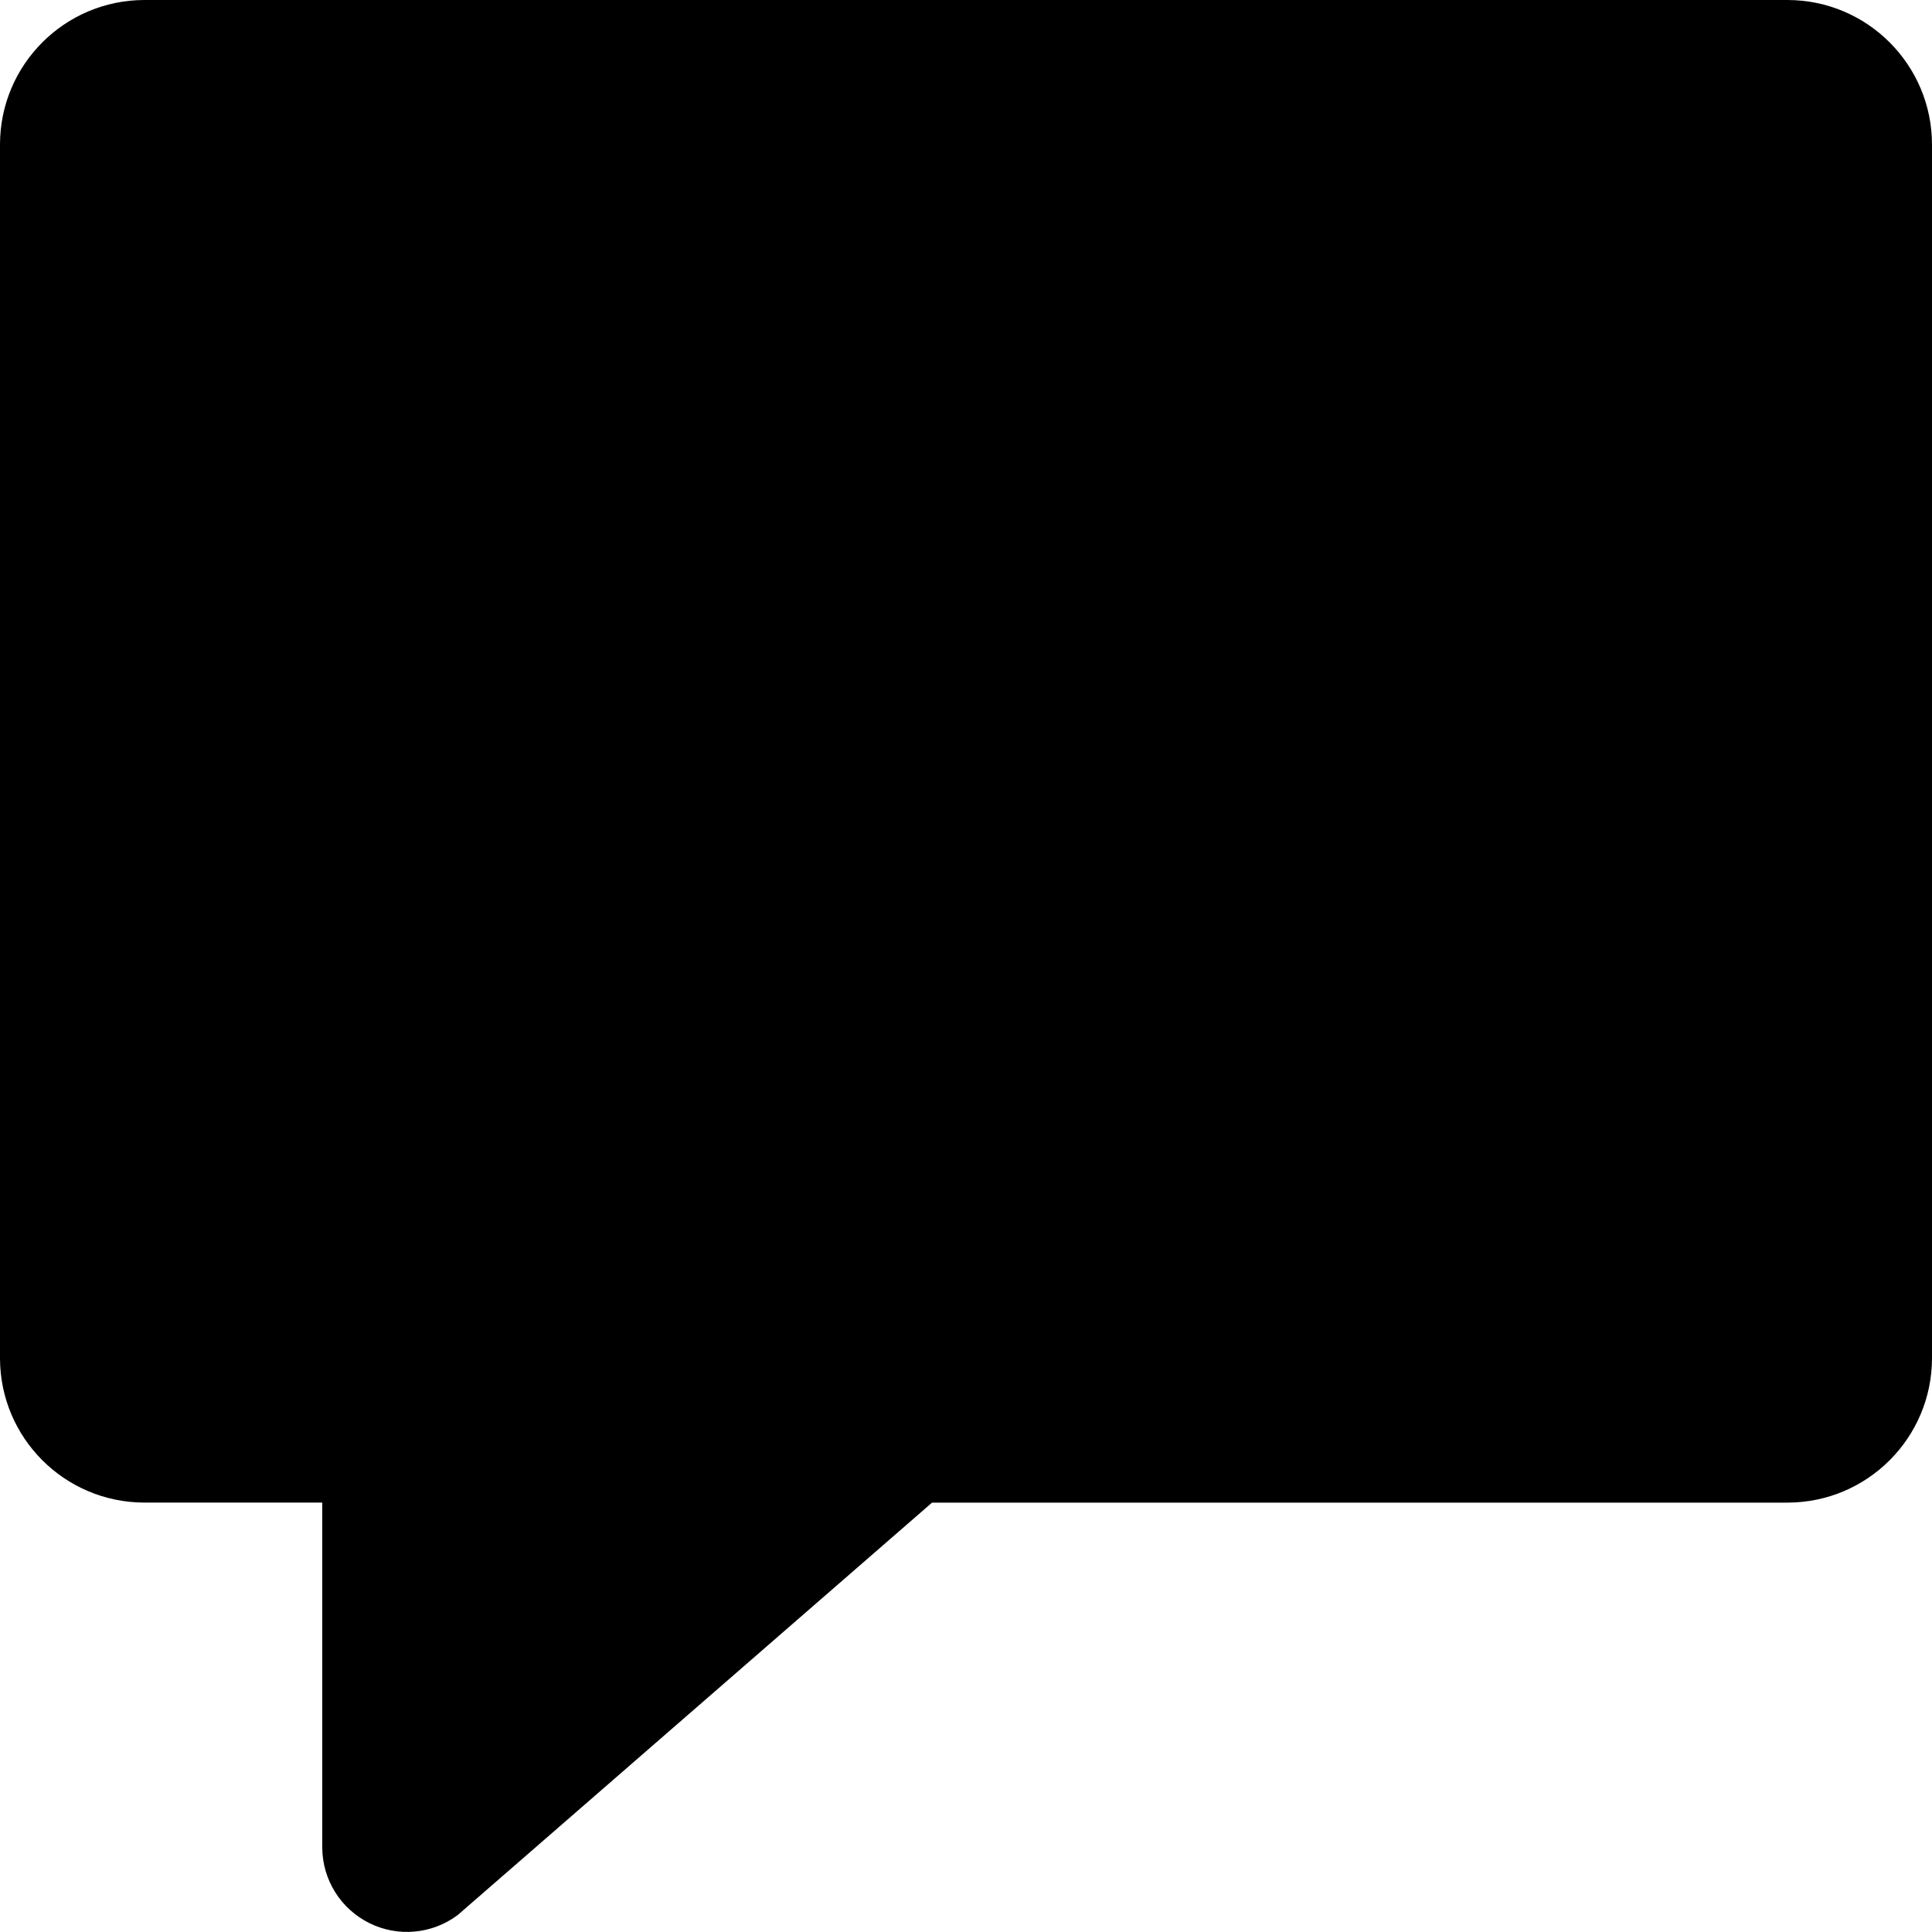
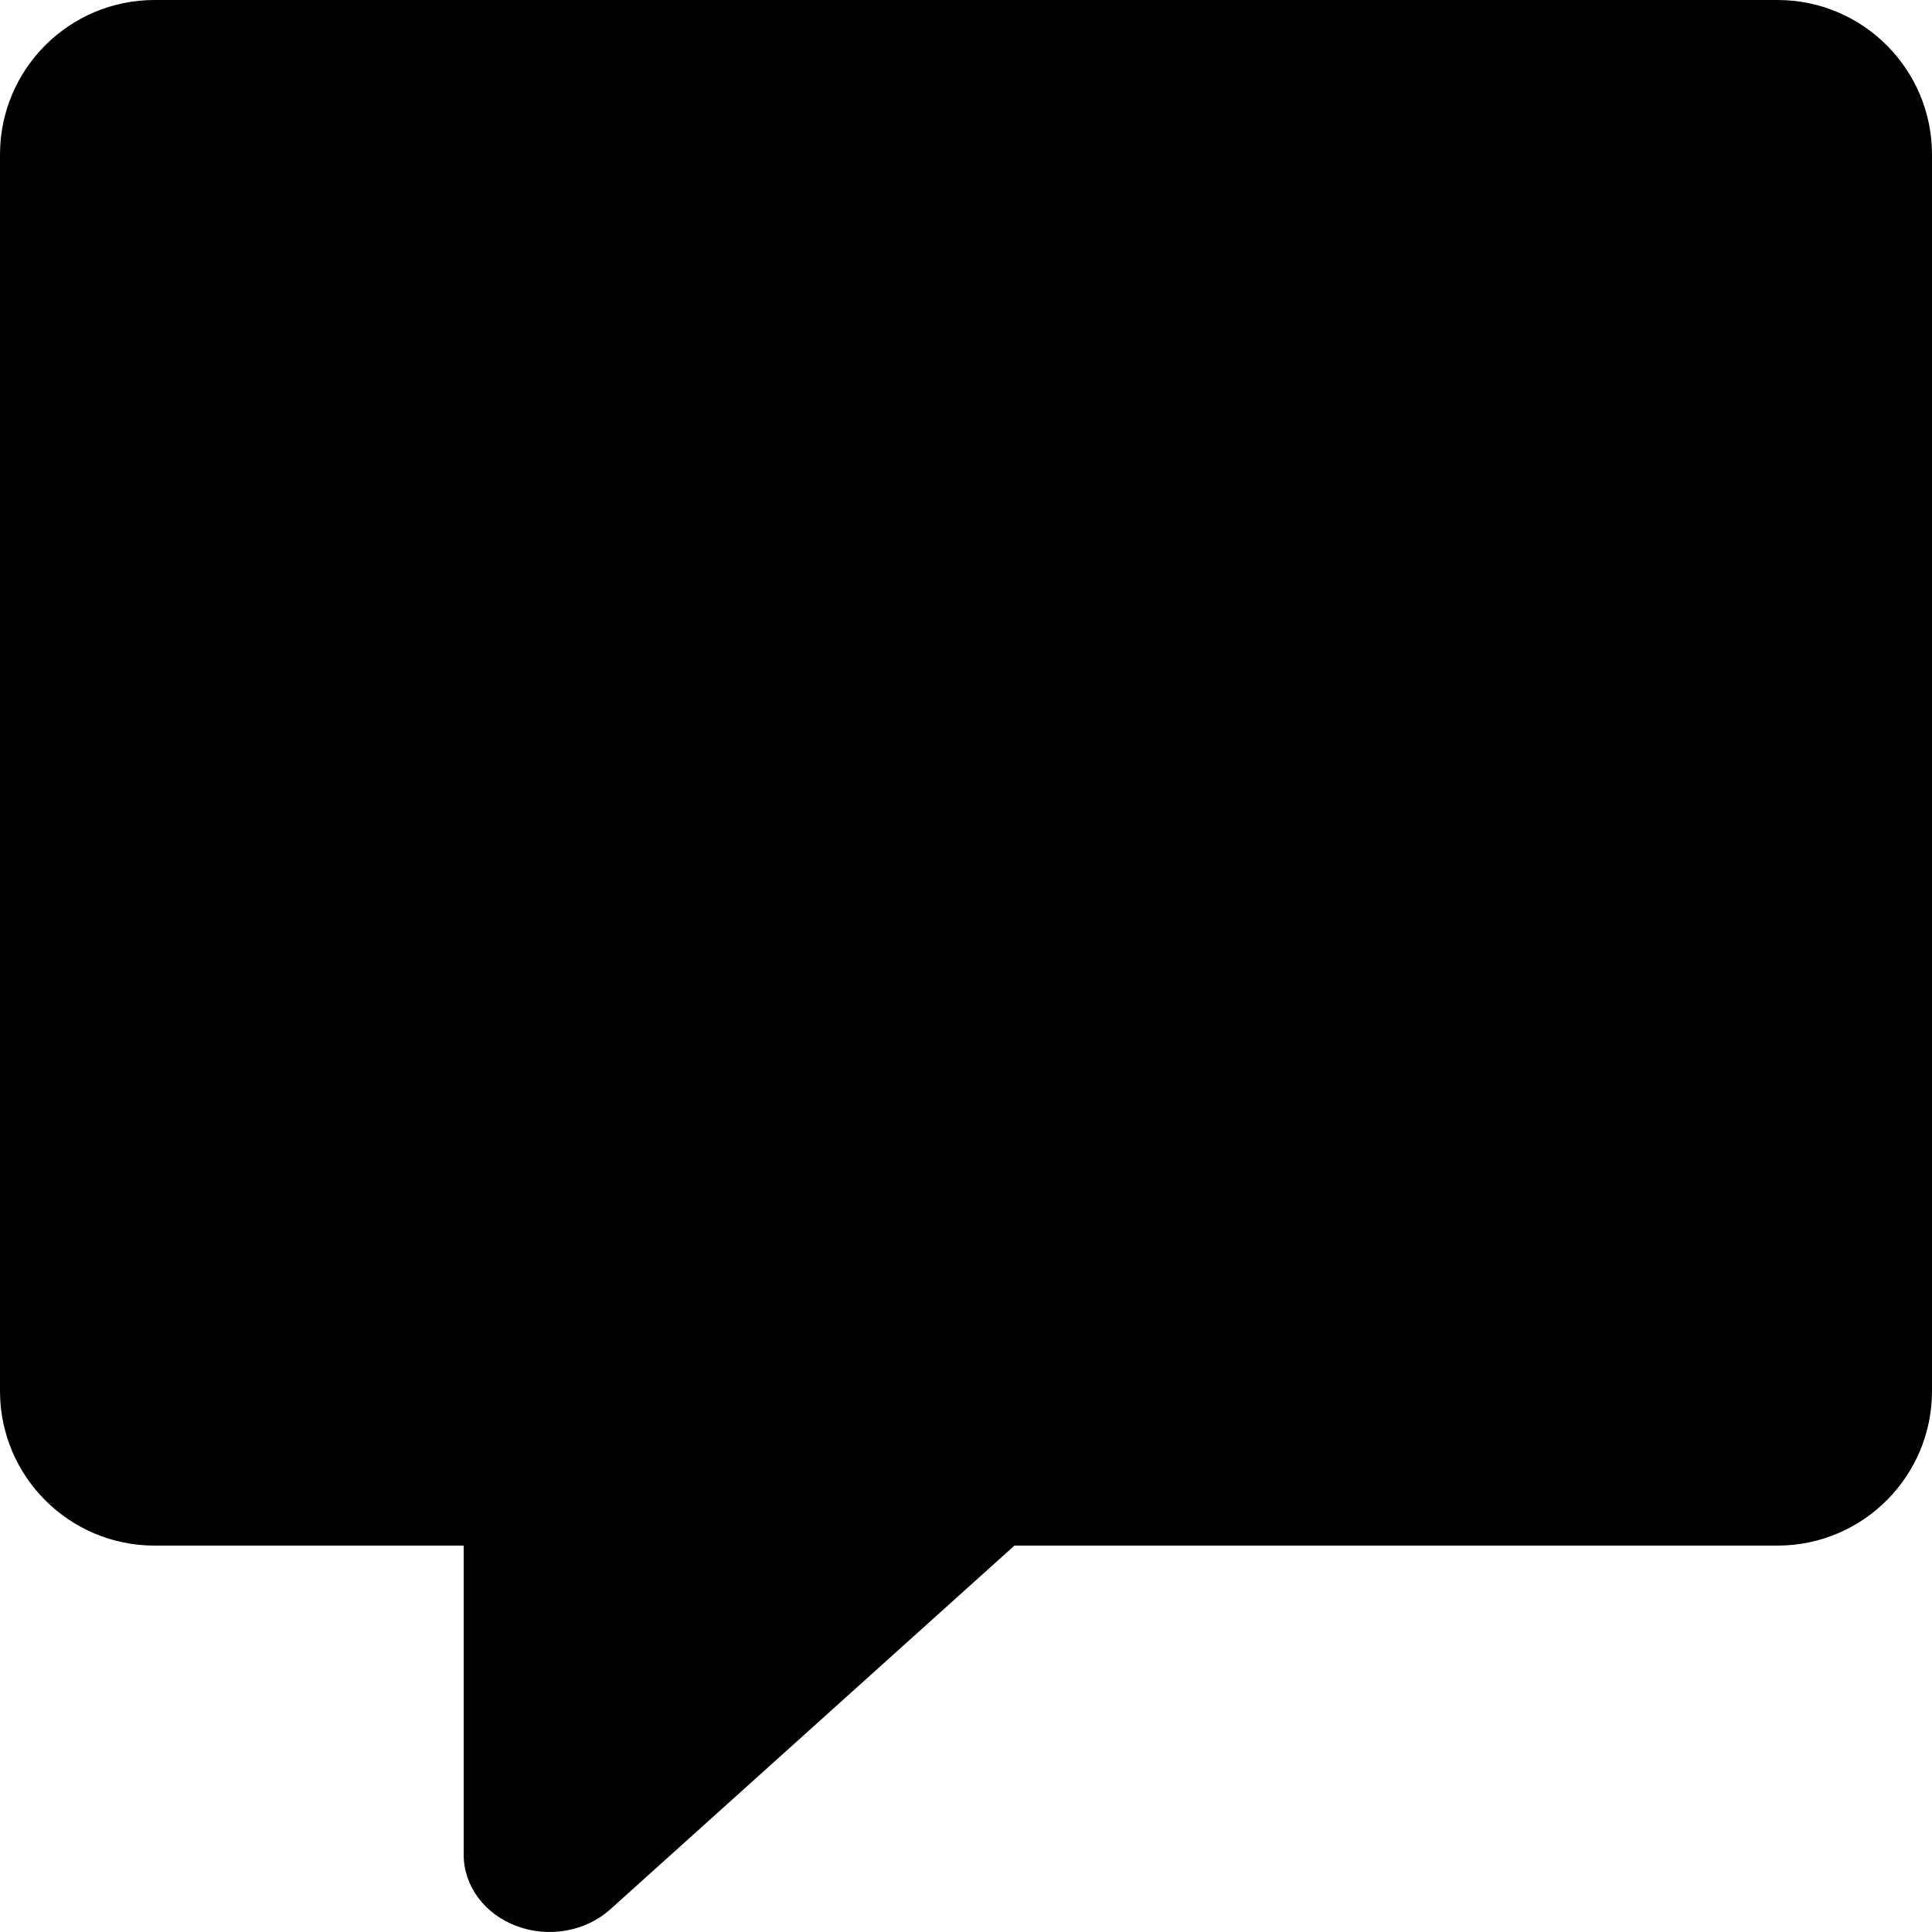
- <svg xmlns="http://www.w3.org/2000/svg" viewBox="0 0 128 128">
-   <path d="M118.446,0H9.55A9.581,9.581,0,0,0,0,9.557V90a9.575,9.575,0,0,0,9.55,9.55h11.8v22.883a5.613,5.613,0,0,0,8.974,4.444L61.751,99.552h56.7A9.579,9.579,0,0,0,128,90V9.557A9.585,9.585,0,0,0,118.446,0Z" />
+ <svg xmlns="http://www.w3.org/2000/svg" width="100%" height="100%" viewBox="0 0 100 100" version="1.1" xml:space="preserve" style="fill-rule:evenodd;clip-rule:evenodd;stroke-linejoin:round;stroke-miterlimit:1.414;">
+   <path d="M24,80l-16,0c-4.418,0 -8,-3.582 -8,-8c0,-15.328 0,-48.672 0,-64c0,-4.418 3.582,-8 8,-8c18.732,0 65.268,0 84,0c4.418,0 8,3.582 8,8c0,15.328 0,48.672 0,64c0,4.418 -3.582,8 -8,8l-39.493,0l-20.92,18.828c-1.271,1.144 -3.183,1.487 -4.843,0.867c-1.661,-0.619 -2.744,-2.077 -2.744,-3.695l0,-16Z" />
</svg>
